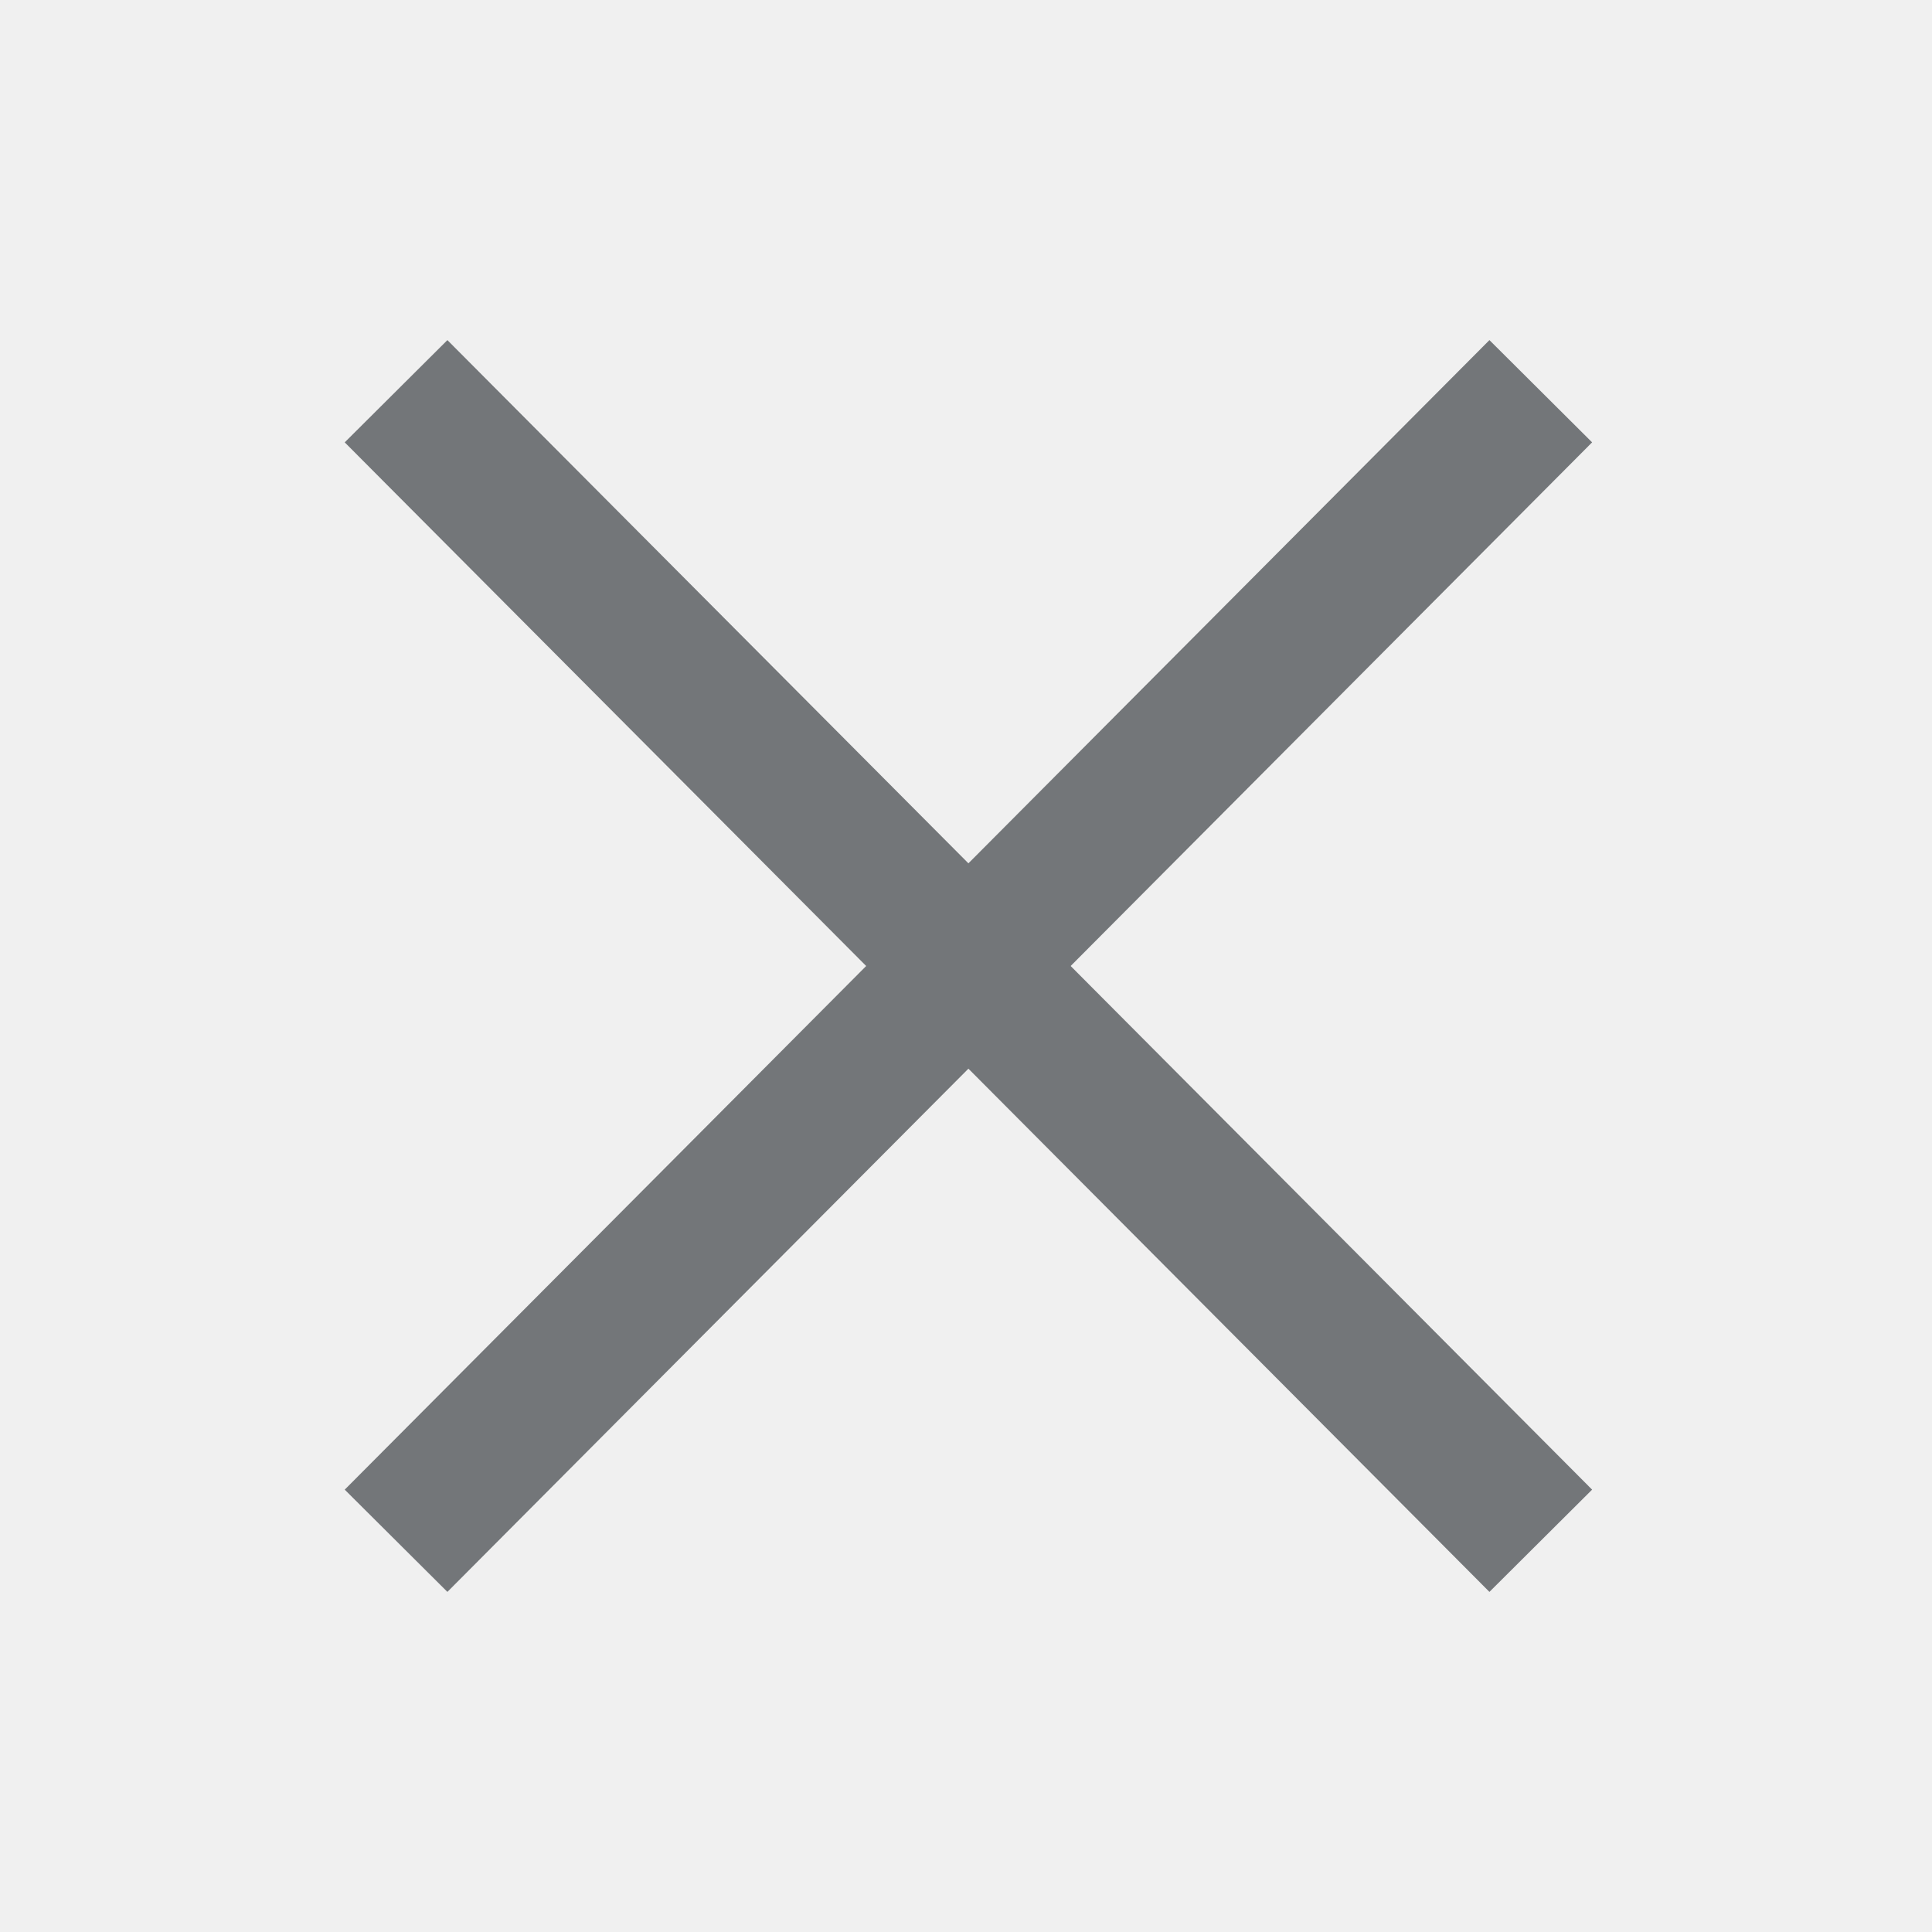
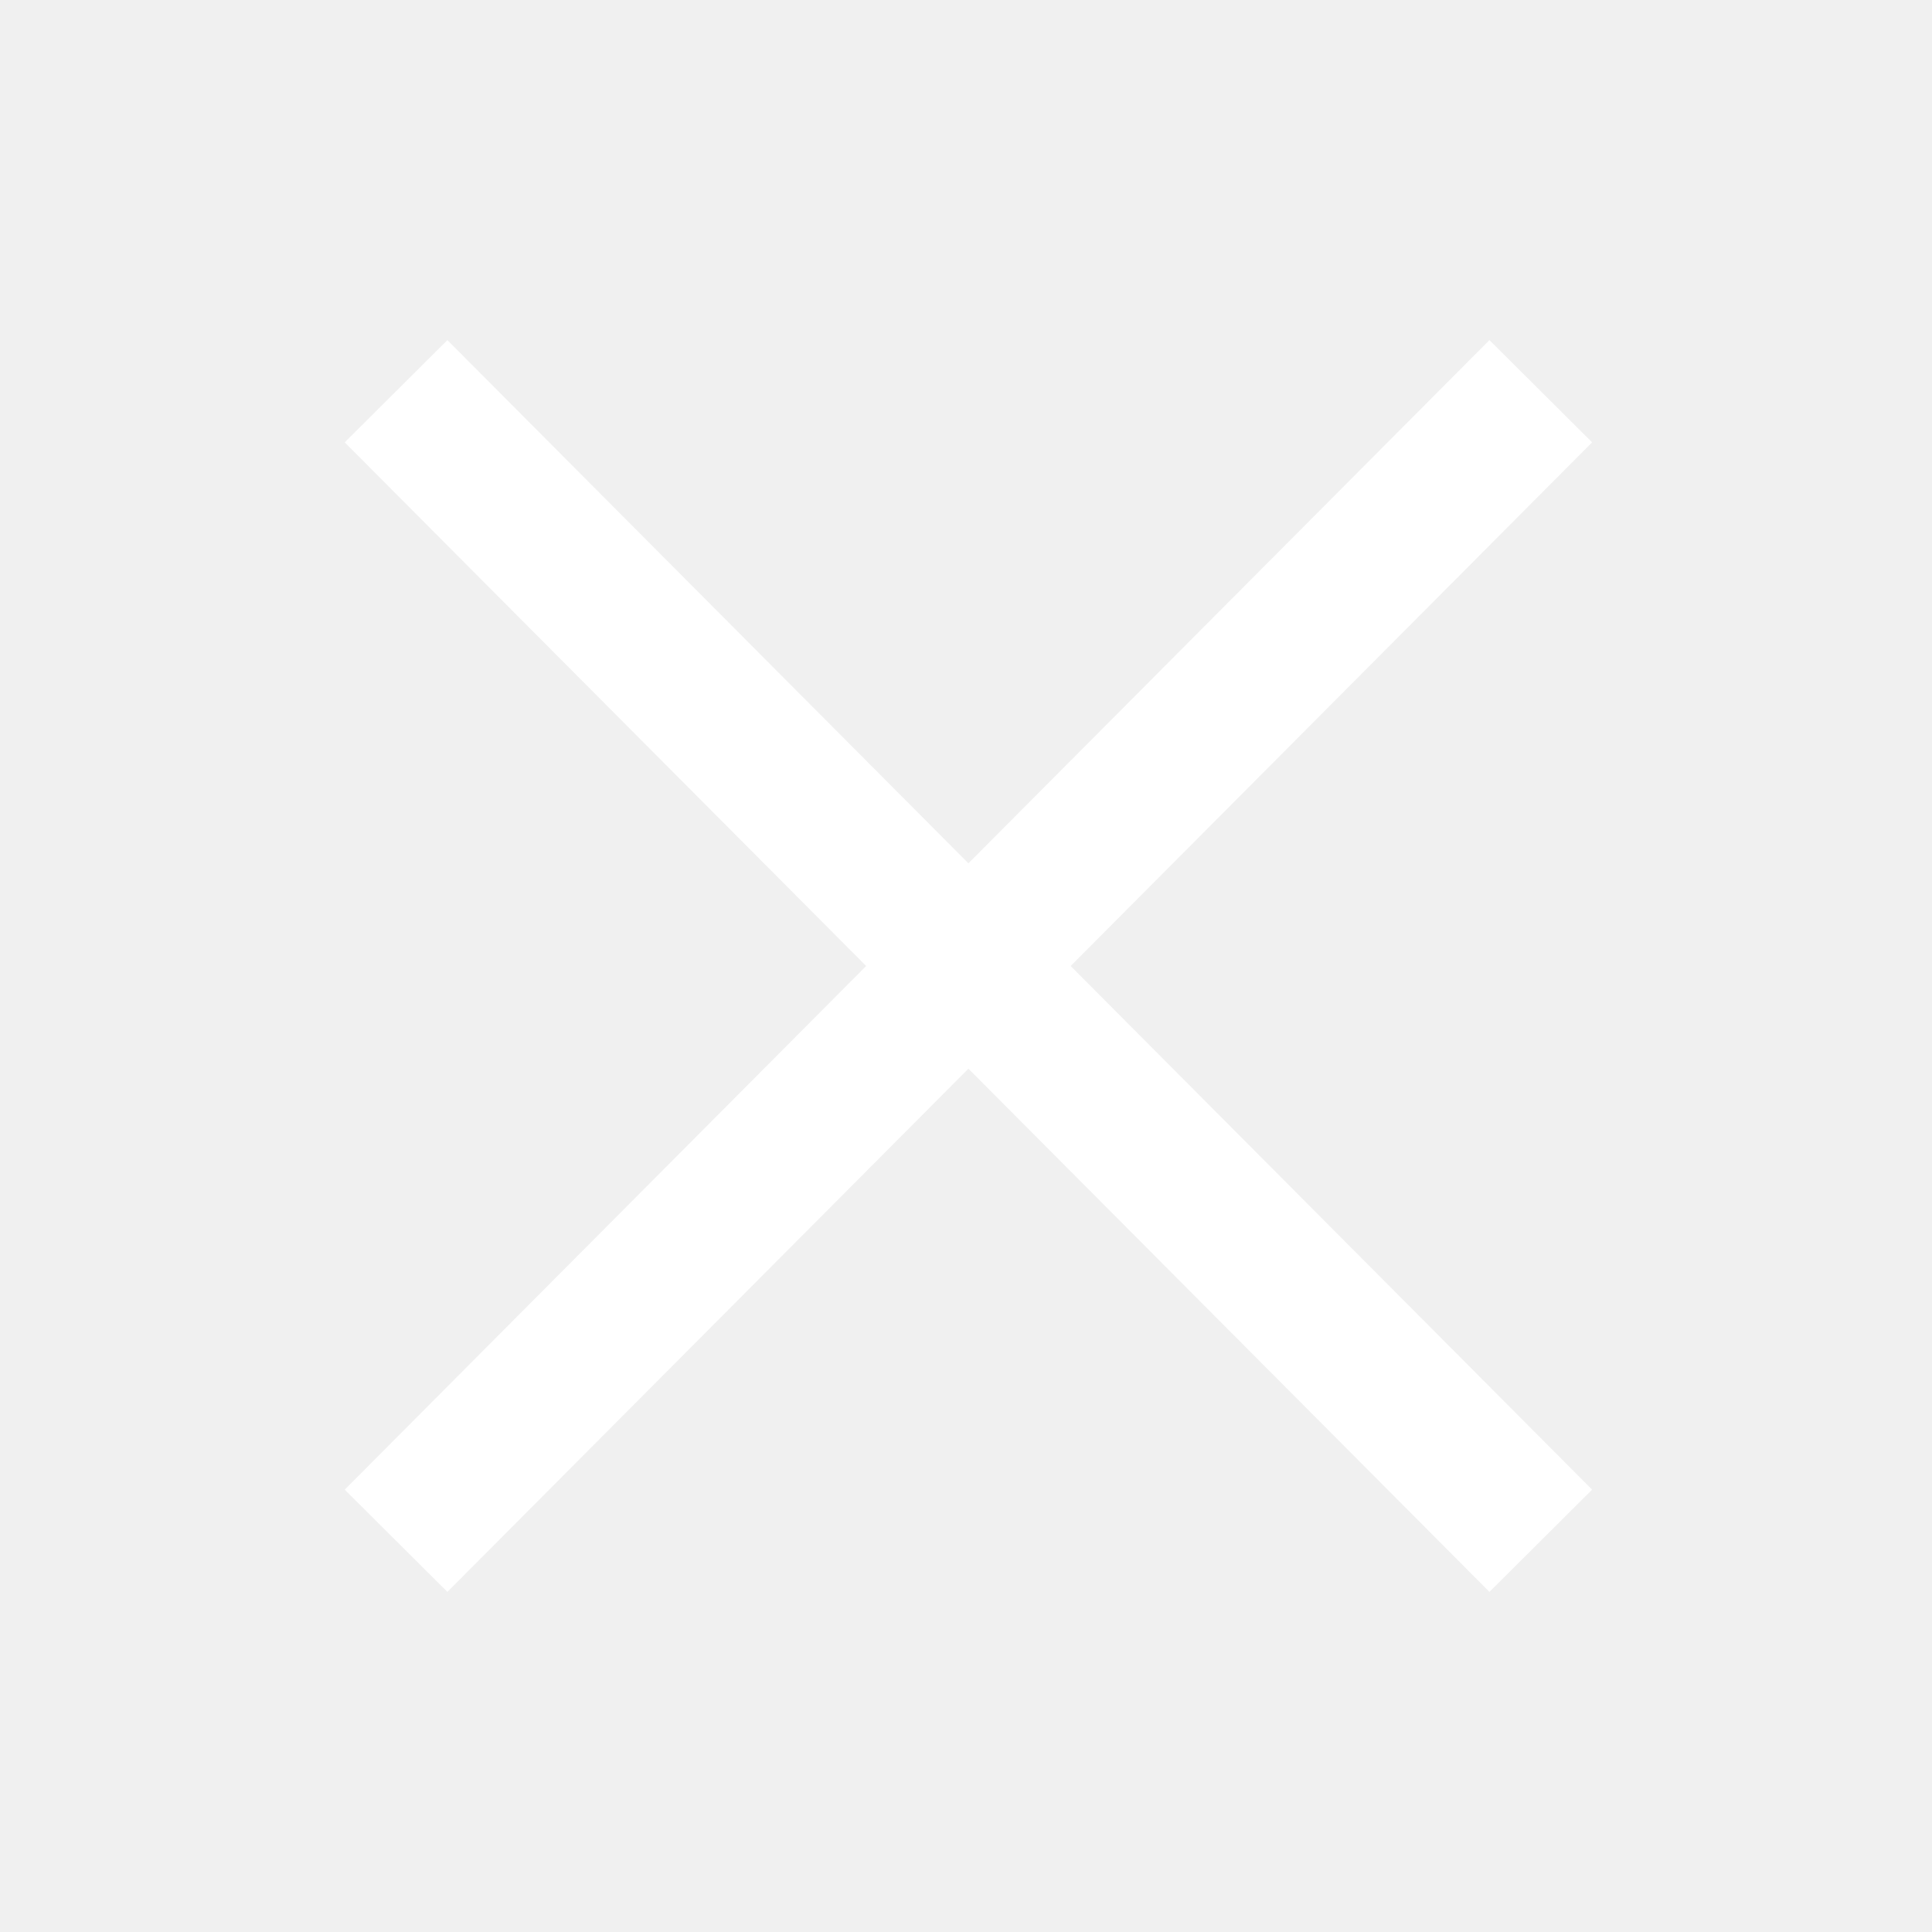
<svg xmlns="http://www.w3.org/2000/svg" version="1.1" id="레이어_1" x="0px" y="0px" viewBox="0 0 40 40" style="enable-background:new 0 0 40 40;" xml:space="preserve">
  <style type="text/css">
- 	.st0{fill:none;stroke:#737679;stroke-width:3;stroke-miterlimit:10;}
+ 	.st0{fill:none;stroke:#FFFFFF;stroke-width:3;stroke-miterlimit:10;}
</style>
  <line class="st0" x1="8.2" y1="8.1" x2="31.9" y2="31.9" />
  <line class="st0" x1="31.9" y1="8.1" x2="8.2" y2="31.9" />
</svg>
